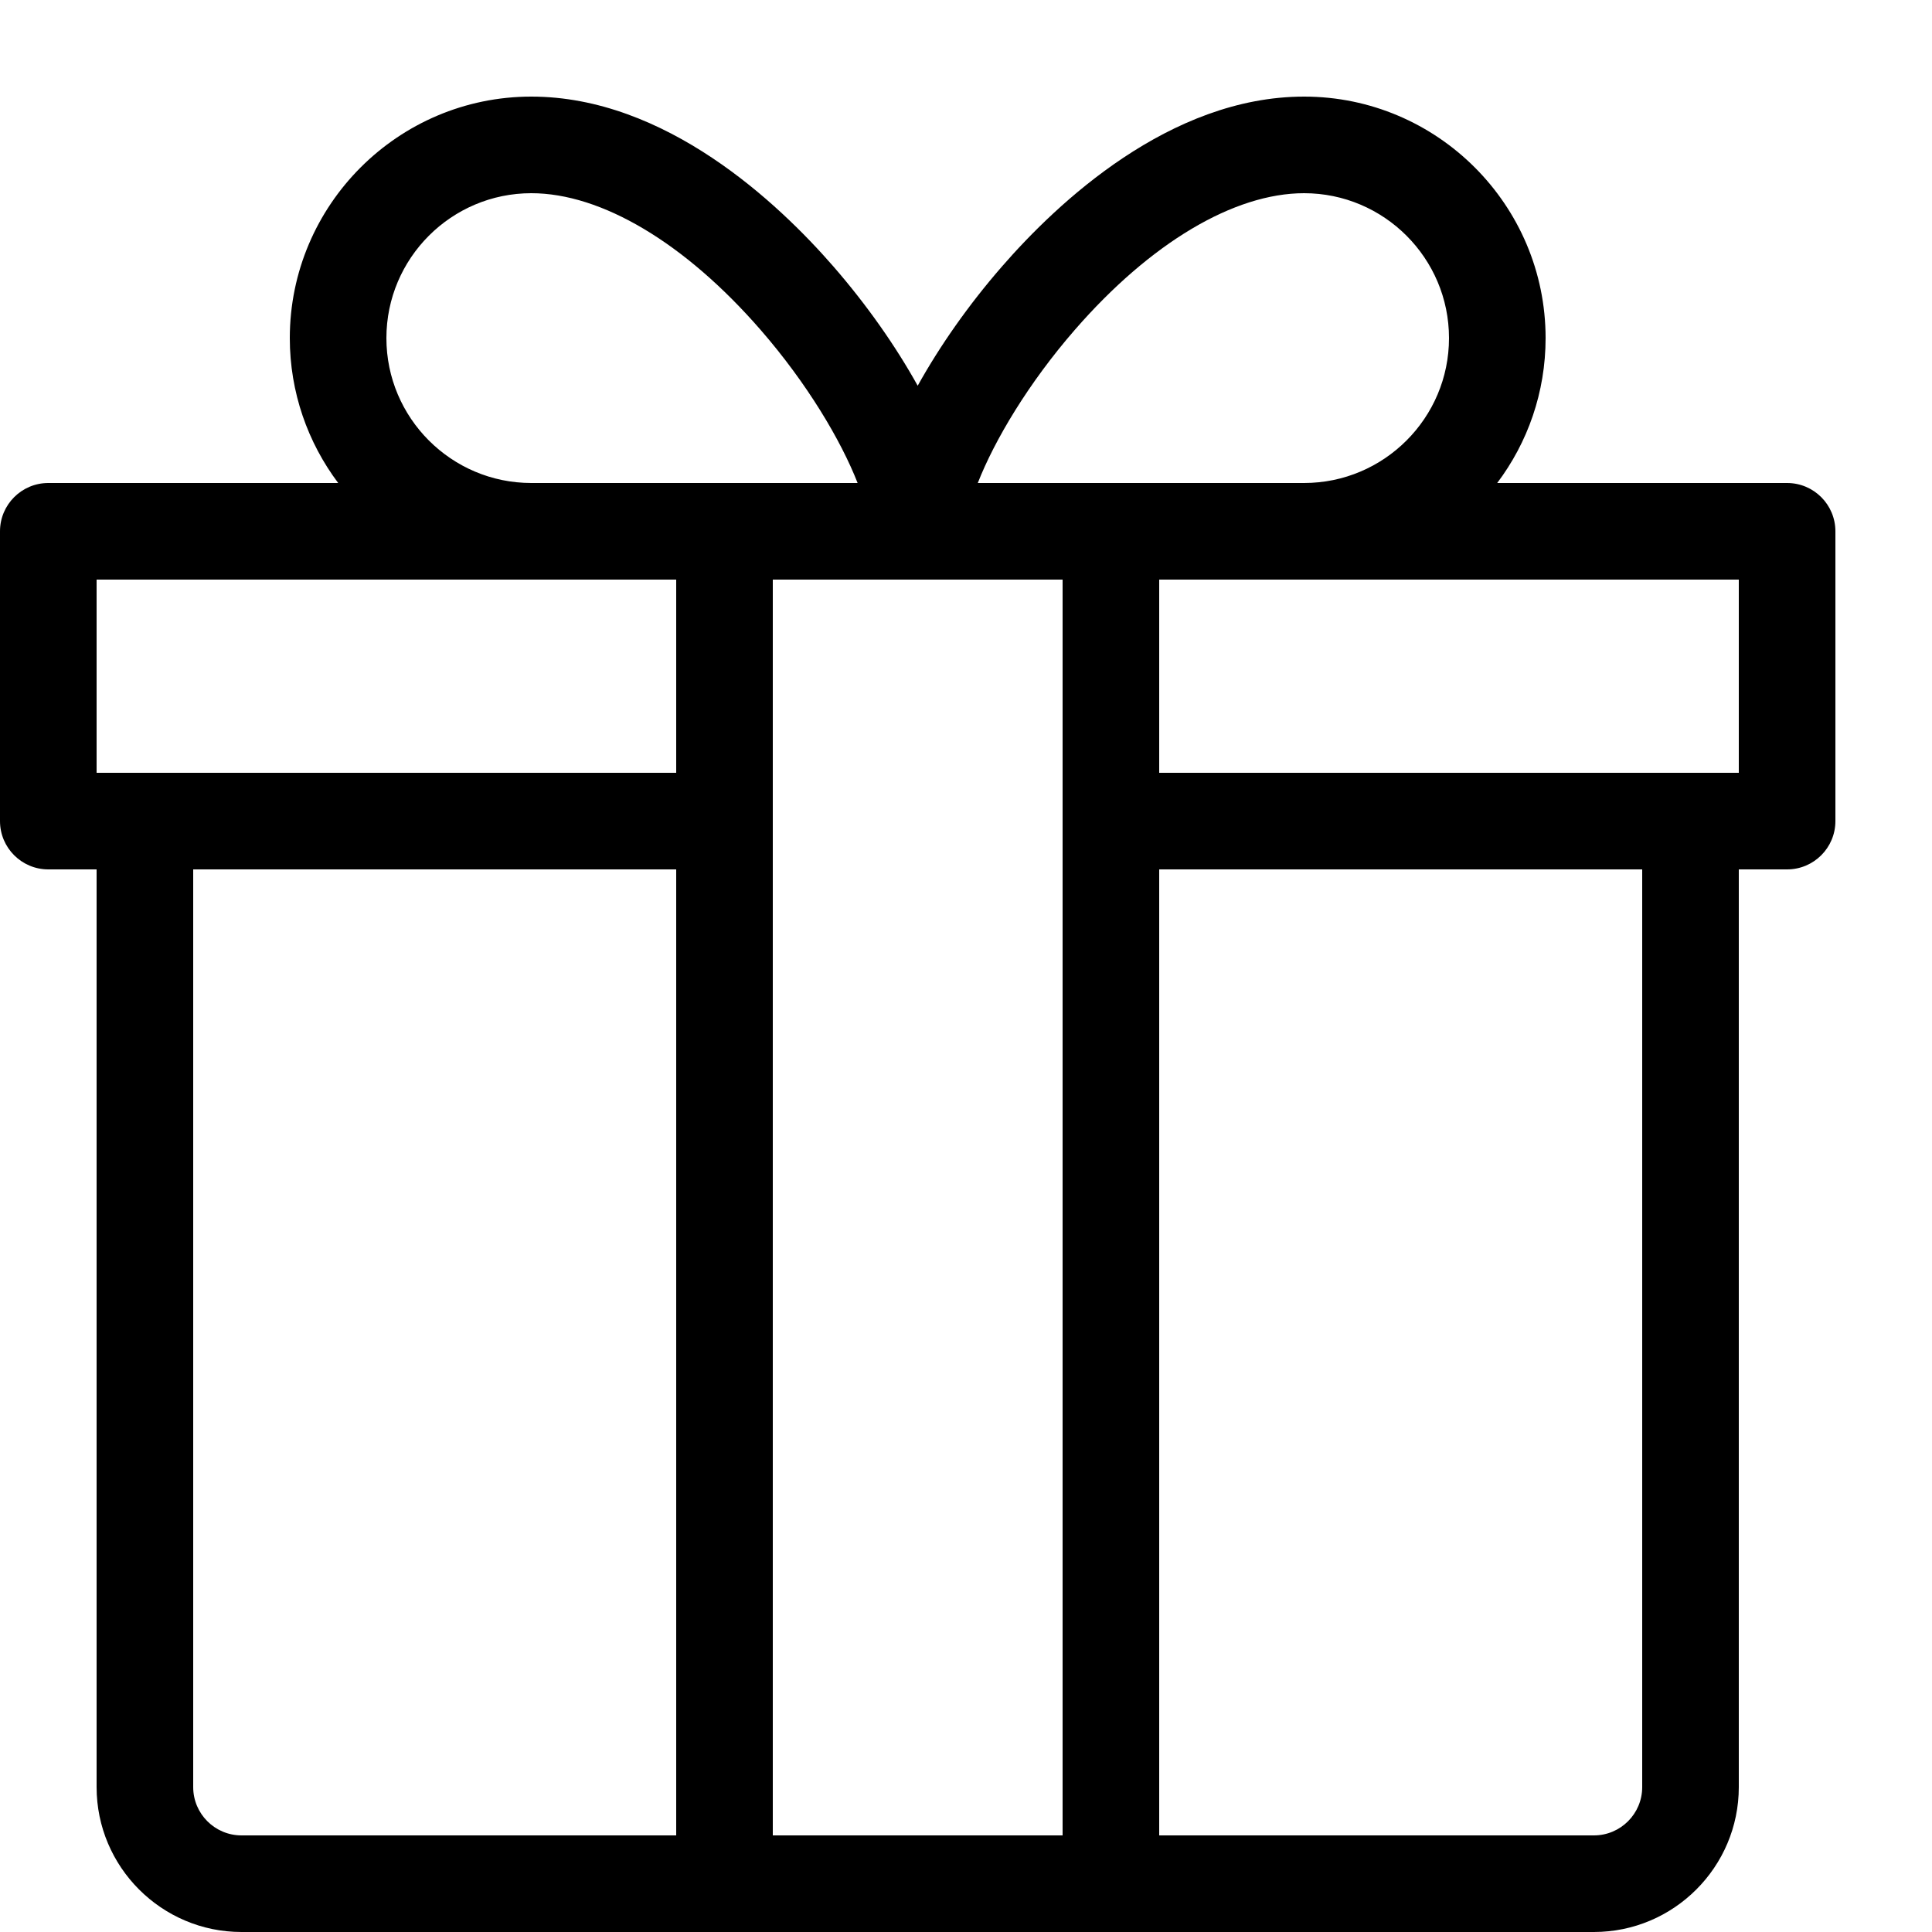
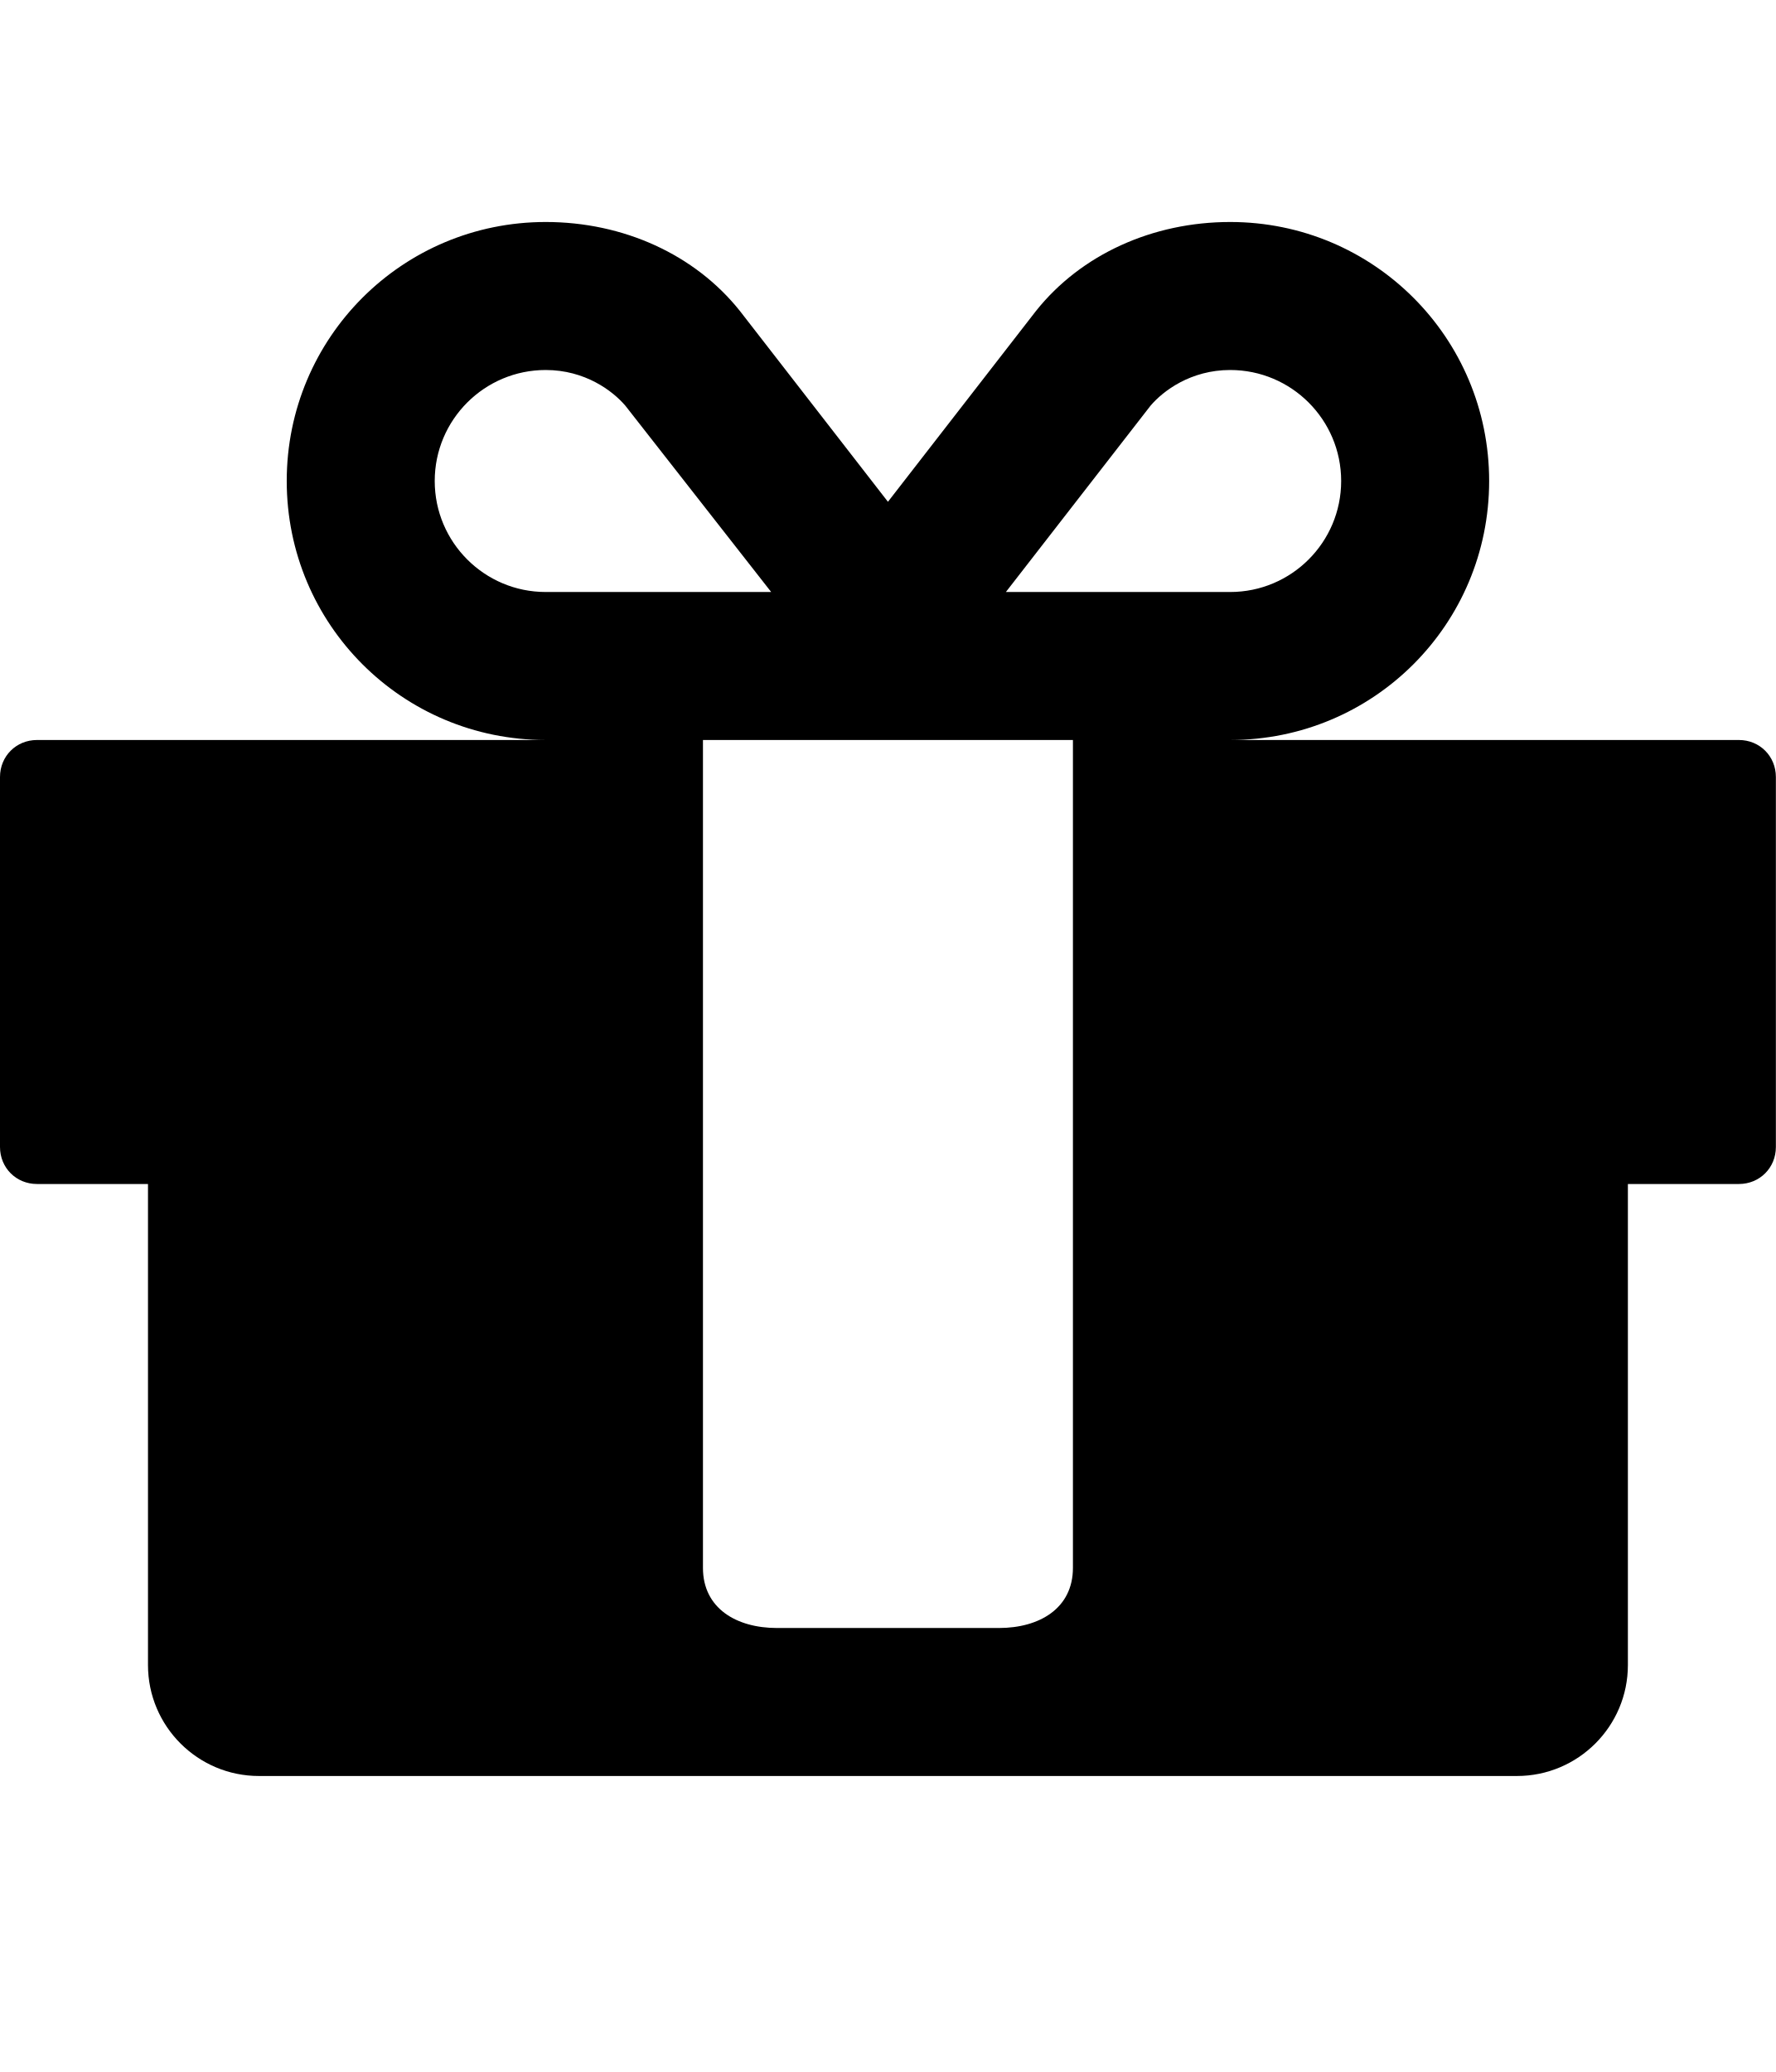
- <svg xmlns="http://www.w3.org/2000/svg" version="1.1" width="20" height="20" viewBox="0 0 20 20">
-   <path fill="#000000" d="M18.5 5h-3.001c0.315-0.418 0.501-0.938 0.501-1.5 0-1.378-1.122-2.5-2.5-2.5-1.39 0-2.556 1.101-3.127 1.758-0.346 0.397-0.644 0.823-0.873 1.235-0.229-0.412-0.527-0.837-0.873-1.235-0.571-0.656-1.737-1.758-3.127-1.758-1.378 0-2.5 1.122-2.5 2.5 0 0.562 0.187 1.082 0.501 1.5h-3.001c-0.276 0-0.5 0.224-0.5 0.5v3c0 0.276 0.224 0.5 0.5 0.5h0.5v9.5c0 0.827 0.673 1.5 1.5 1.5h14c0.827 0 1.5-0.673 1.5-1.5v-9.5h0.5c0.276 0 0.5-0.224 0.5-0.5v-3c0-0.276-0.224-0.5-0.5-0.5zM11.127 3.414c0.782-0.899 1.647-1.414 2.373-1.414 0.827 0 1.5 0.673 1.5 1.5s-0.673 1.5-1.5 1.5h-3.378c0.173-0.442 0.523-1.032 1.005-1.586zM11 19h-3v-13h3v13zM4 3.5c0-0.827 0.673-1.5 1.5-1.5 0.726 0 1.591 0.515 2.373 1.414 0.482 0.554 0.832 1.144 1.005 1.586h-3.378c-0.827 0-1.5-0.673-1.5-1.5zM1 6h6v2h-6v-2zM2 18.5v-9.5h5v10h-4.5c-0.276 0-0.5-0.224-0.5-0.5zM17 18.5c0 0.276-0.224 0.5-0.5 0.5h-4.5v-10h5v9.5zM18 8h-6v-2h6v2z" />
+ <svg xmlns="http://www.w3.org/2000/svg" version="1.1" width="48" height="56" viewBox="0 0 48 56">
+   <path d="M29 42.375v-22.375h-10v22.375c0 1.094 0.906 1.625 2 1.625h6c1.094 0 2-0.531 2-1.625zM14.75 16h6.094l-3.938-5.031c-0.344-0.406-1.094-0.969-2.156-0.969-1.656 0-3 1.344-3 3s1.344 3 3 3zM36.25 13c0-1.656-1.344-3-3-3-1.063 0-1.813 0.563-2.156 0.969l-3.906 5.031h6.062c1.656 0 3-1.344 3-3zM48 21v10c0 0.563-0.438 1-1 1h-3v13c0 1.656-1.344 3-3 3h-34c-1.656 0-3-1.344-3-3v-13h-3c-0.563 0-1-0.438-1-1v-10c0-0.563 0.438-1 1-1h13.75c-3.875 0-7-3.125-7-7s3.125-7 7-7c2.094 0 4.031 0.875 5.25 2.406l4 5.156 4-5.156c1.219-1.531 3.156-2.406 5.25-2.406 3.875 0 7 3.125 7 7s-3.125 7-7 7h13.75c0.563 0 1 0.438 1 1z" />
</svg>
